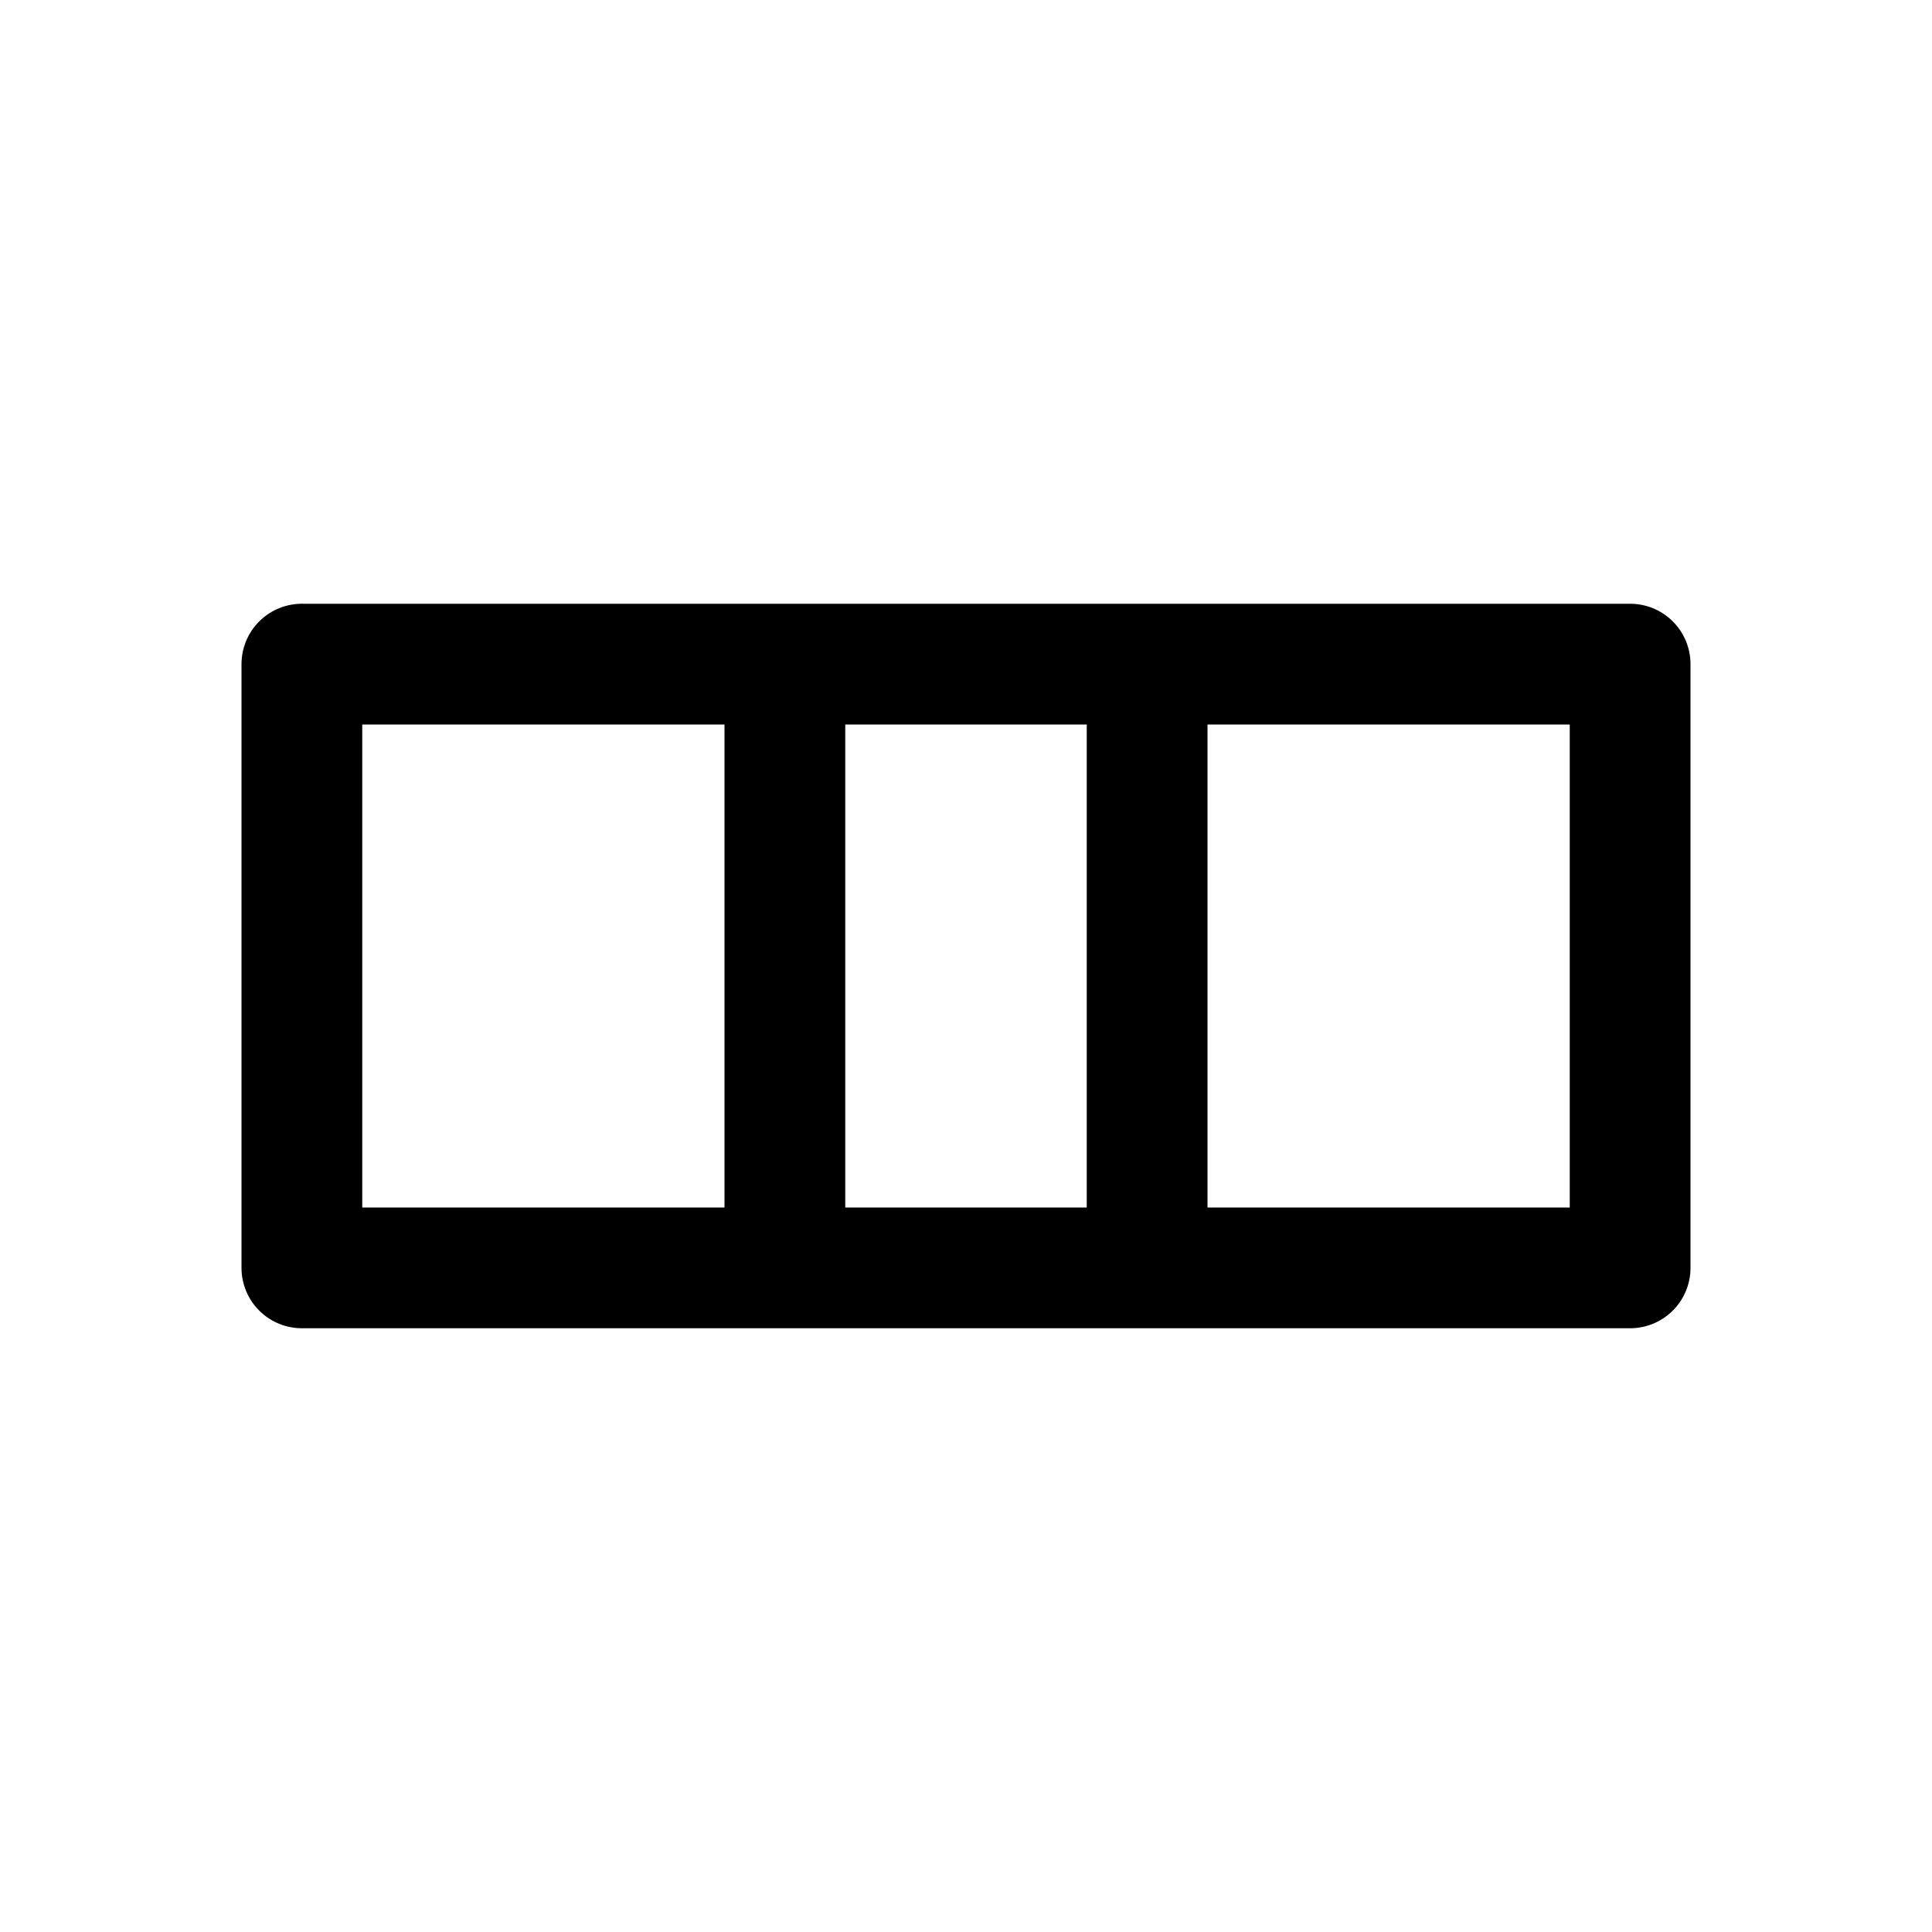
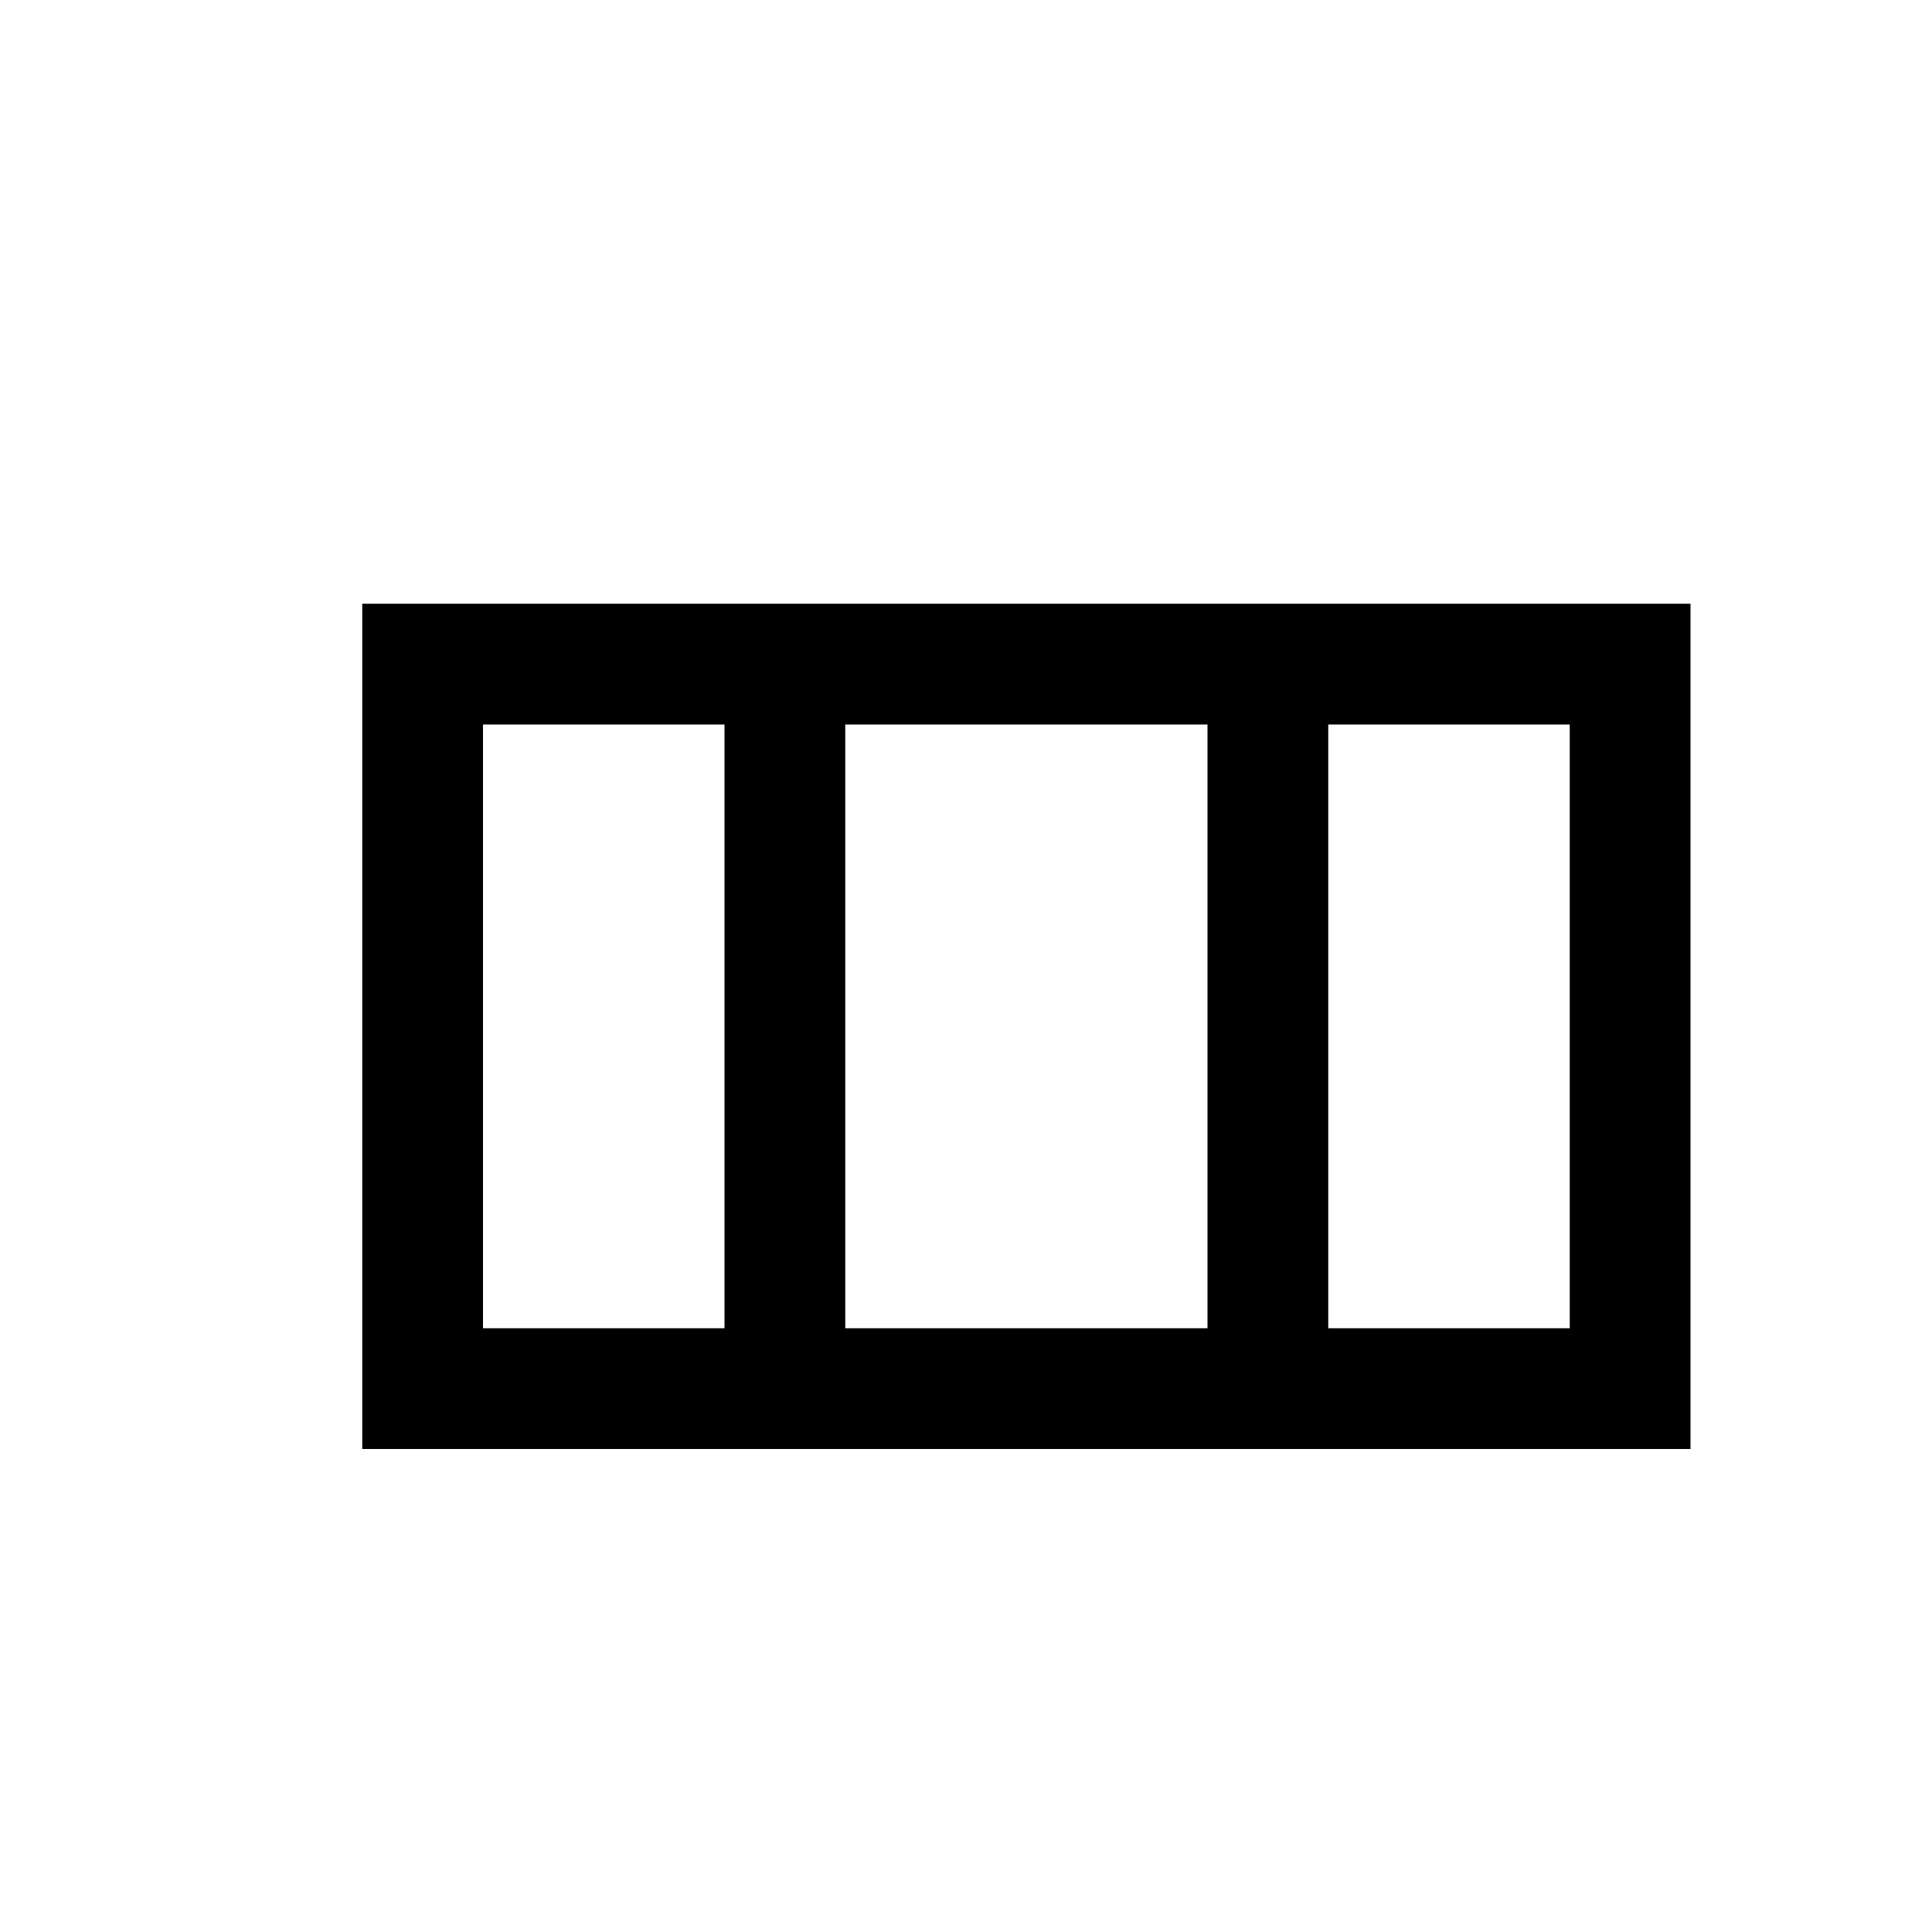
- <svg xmlns="http://www.w3.org/2000/svg" viewBox="0 0 16 16" fill="none" stroke="currentColor" stroke-width="1" stroke-linecap="round" stroke-linejoin="round">
-   <path d="M2.5 5.5H13.5V10.5H2.5ZM6.5 5.5V10.5M9.5 5.5V10.5" />
+ <svg xmlns="http://www.w3.org/2000/svg" viewBox="0 0 16 16" fill="none" stroke="currentColor" stroke-width="1" stroke-linecap="butt" stroke-linejoin="miter">
+   <path d="M3.5 5.5H13.5V11.5H3.5ZM6.5 6V11M10.5 6V11" />
</svg>
